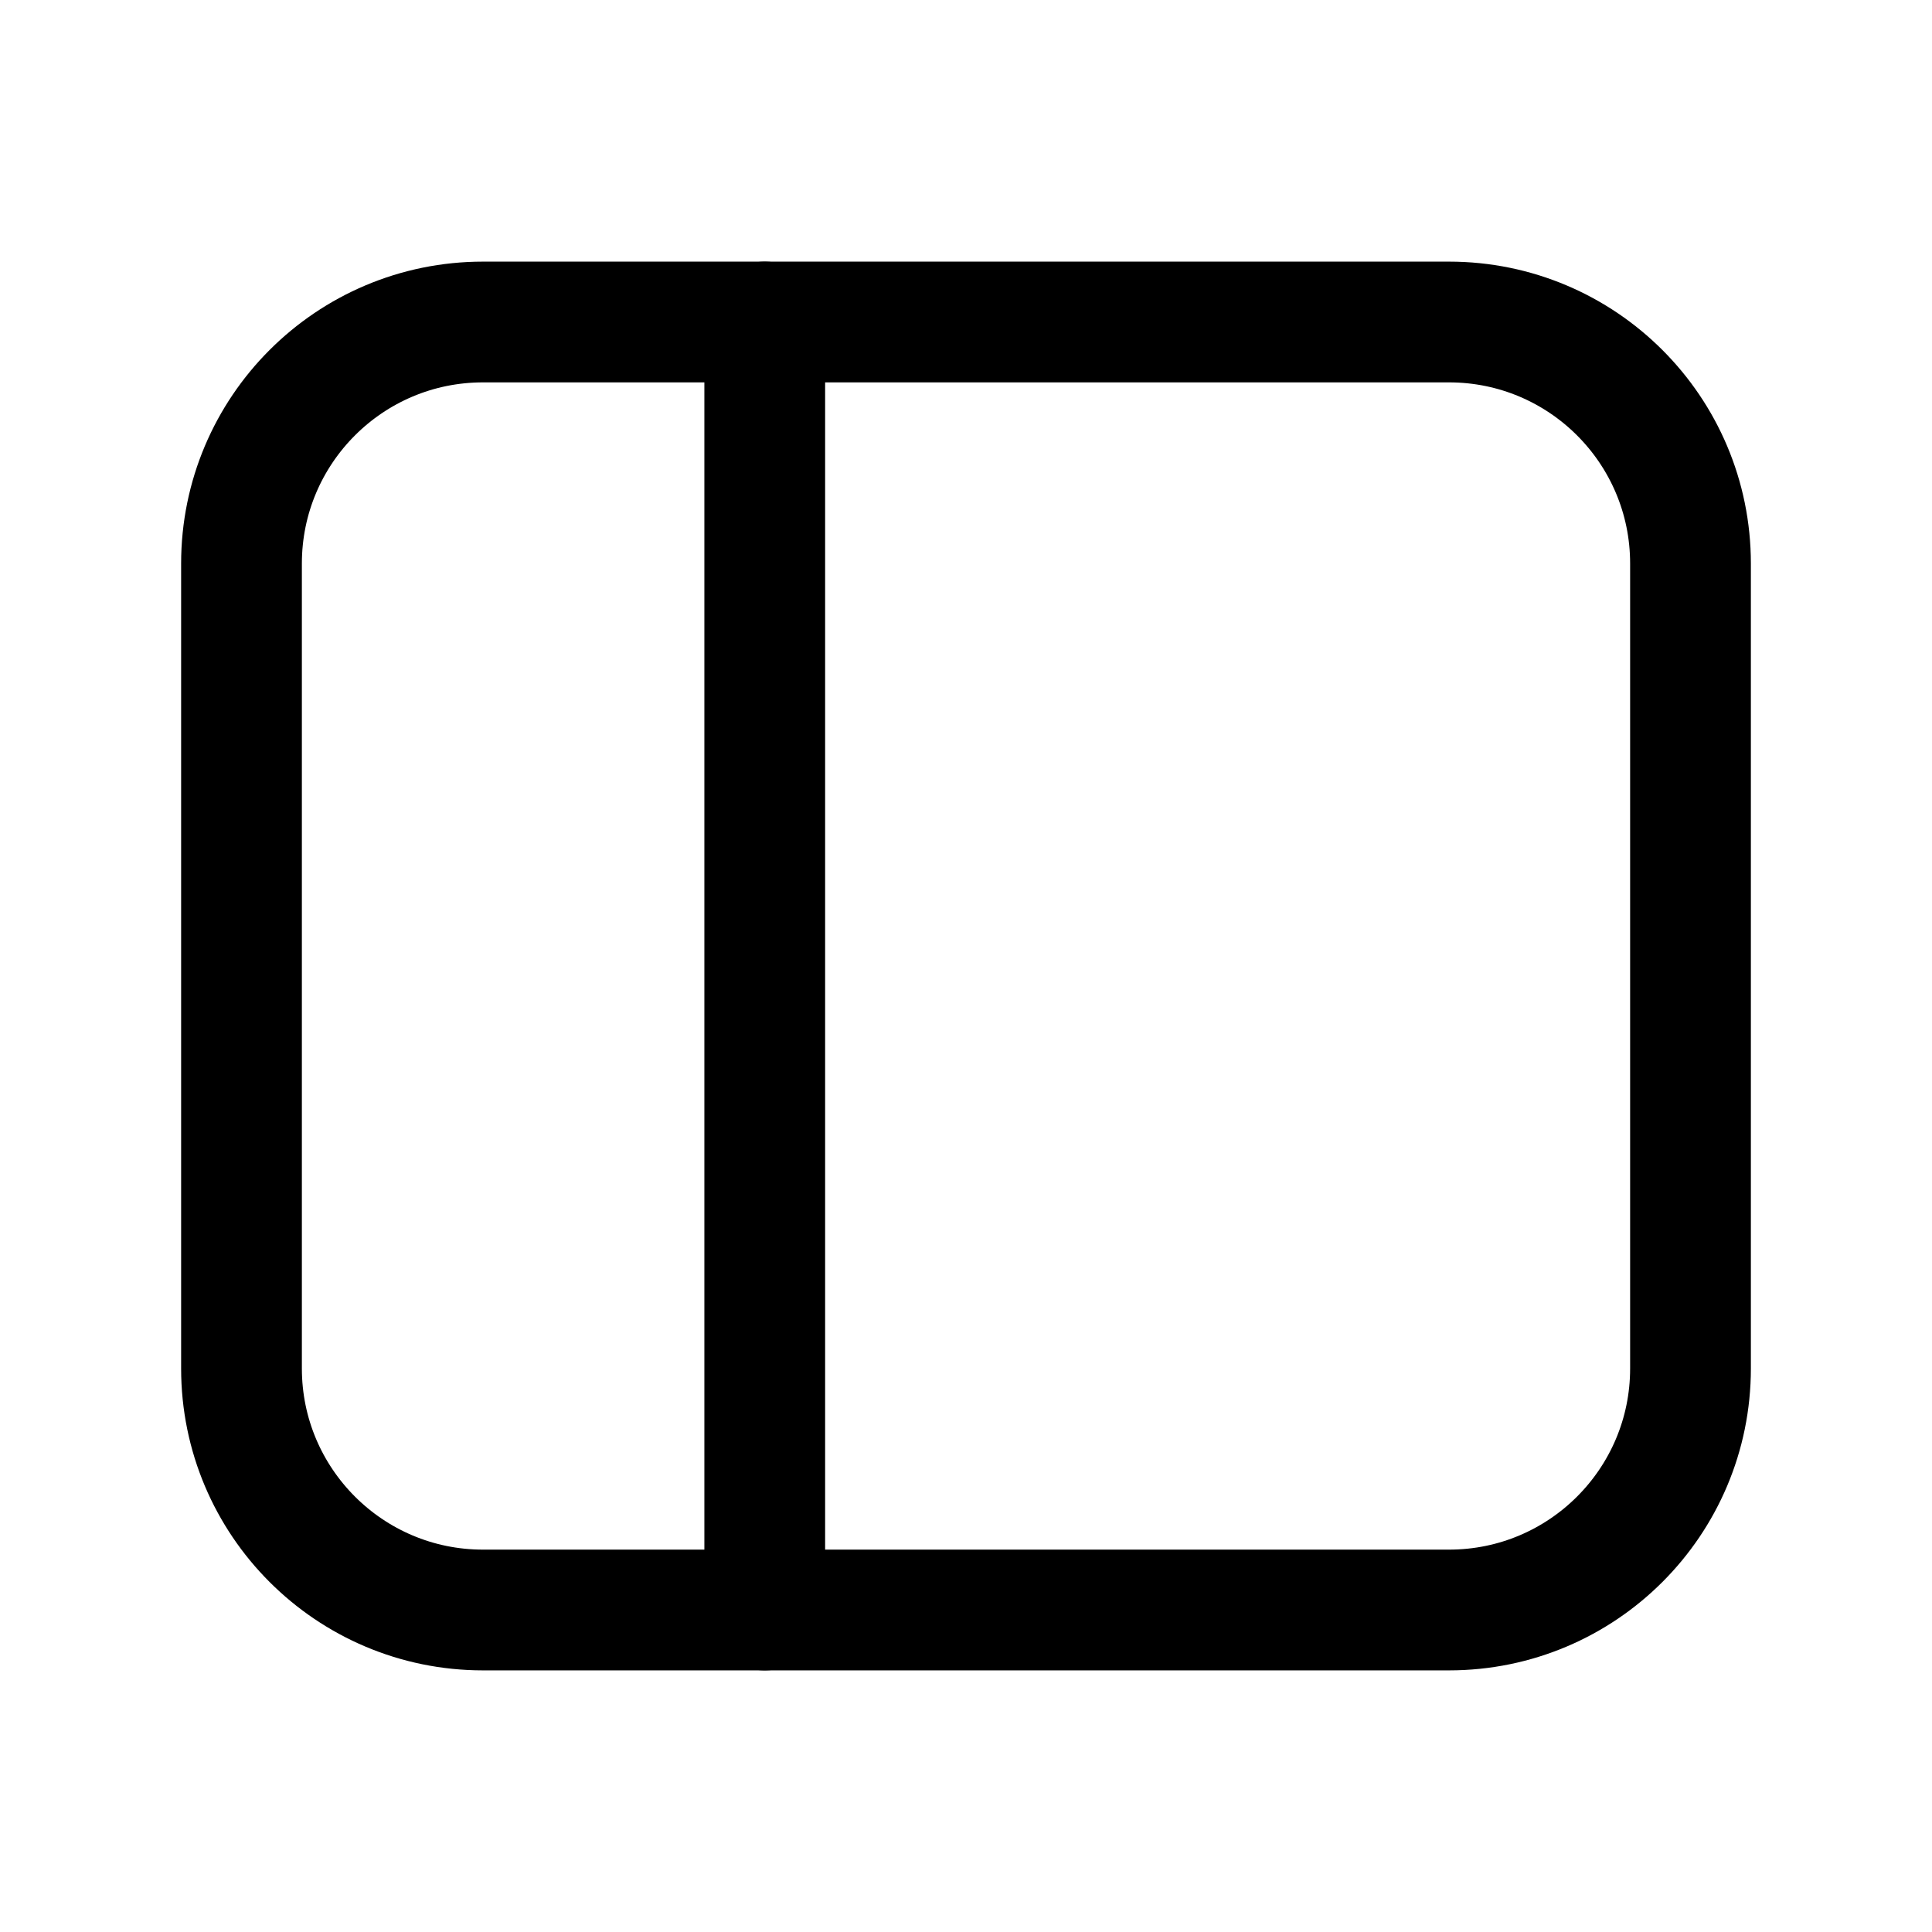
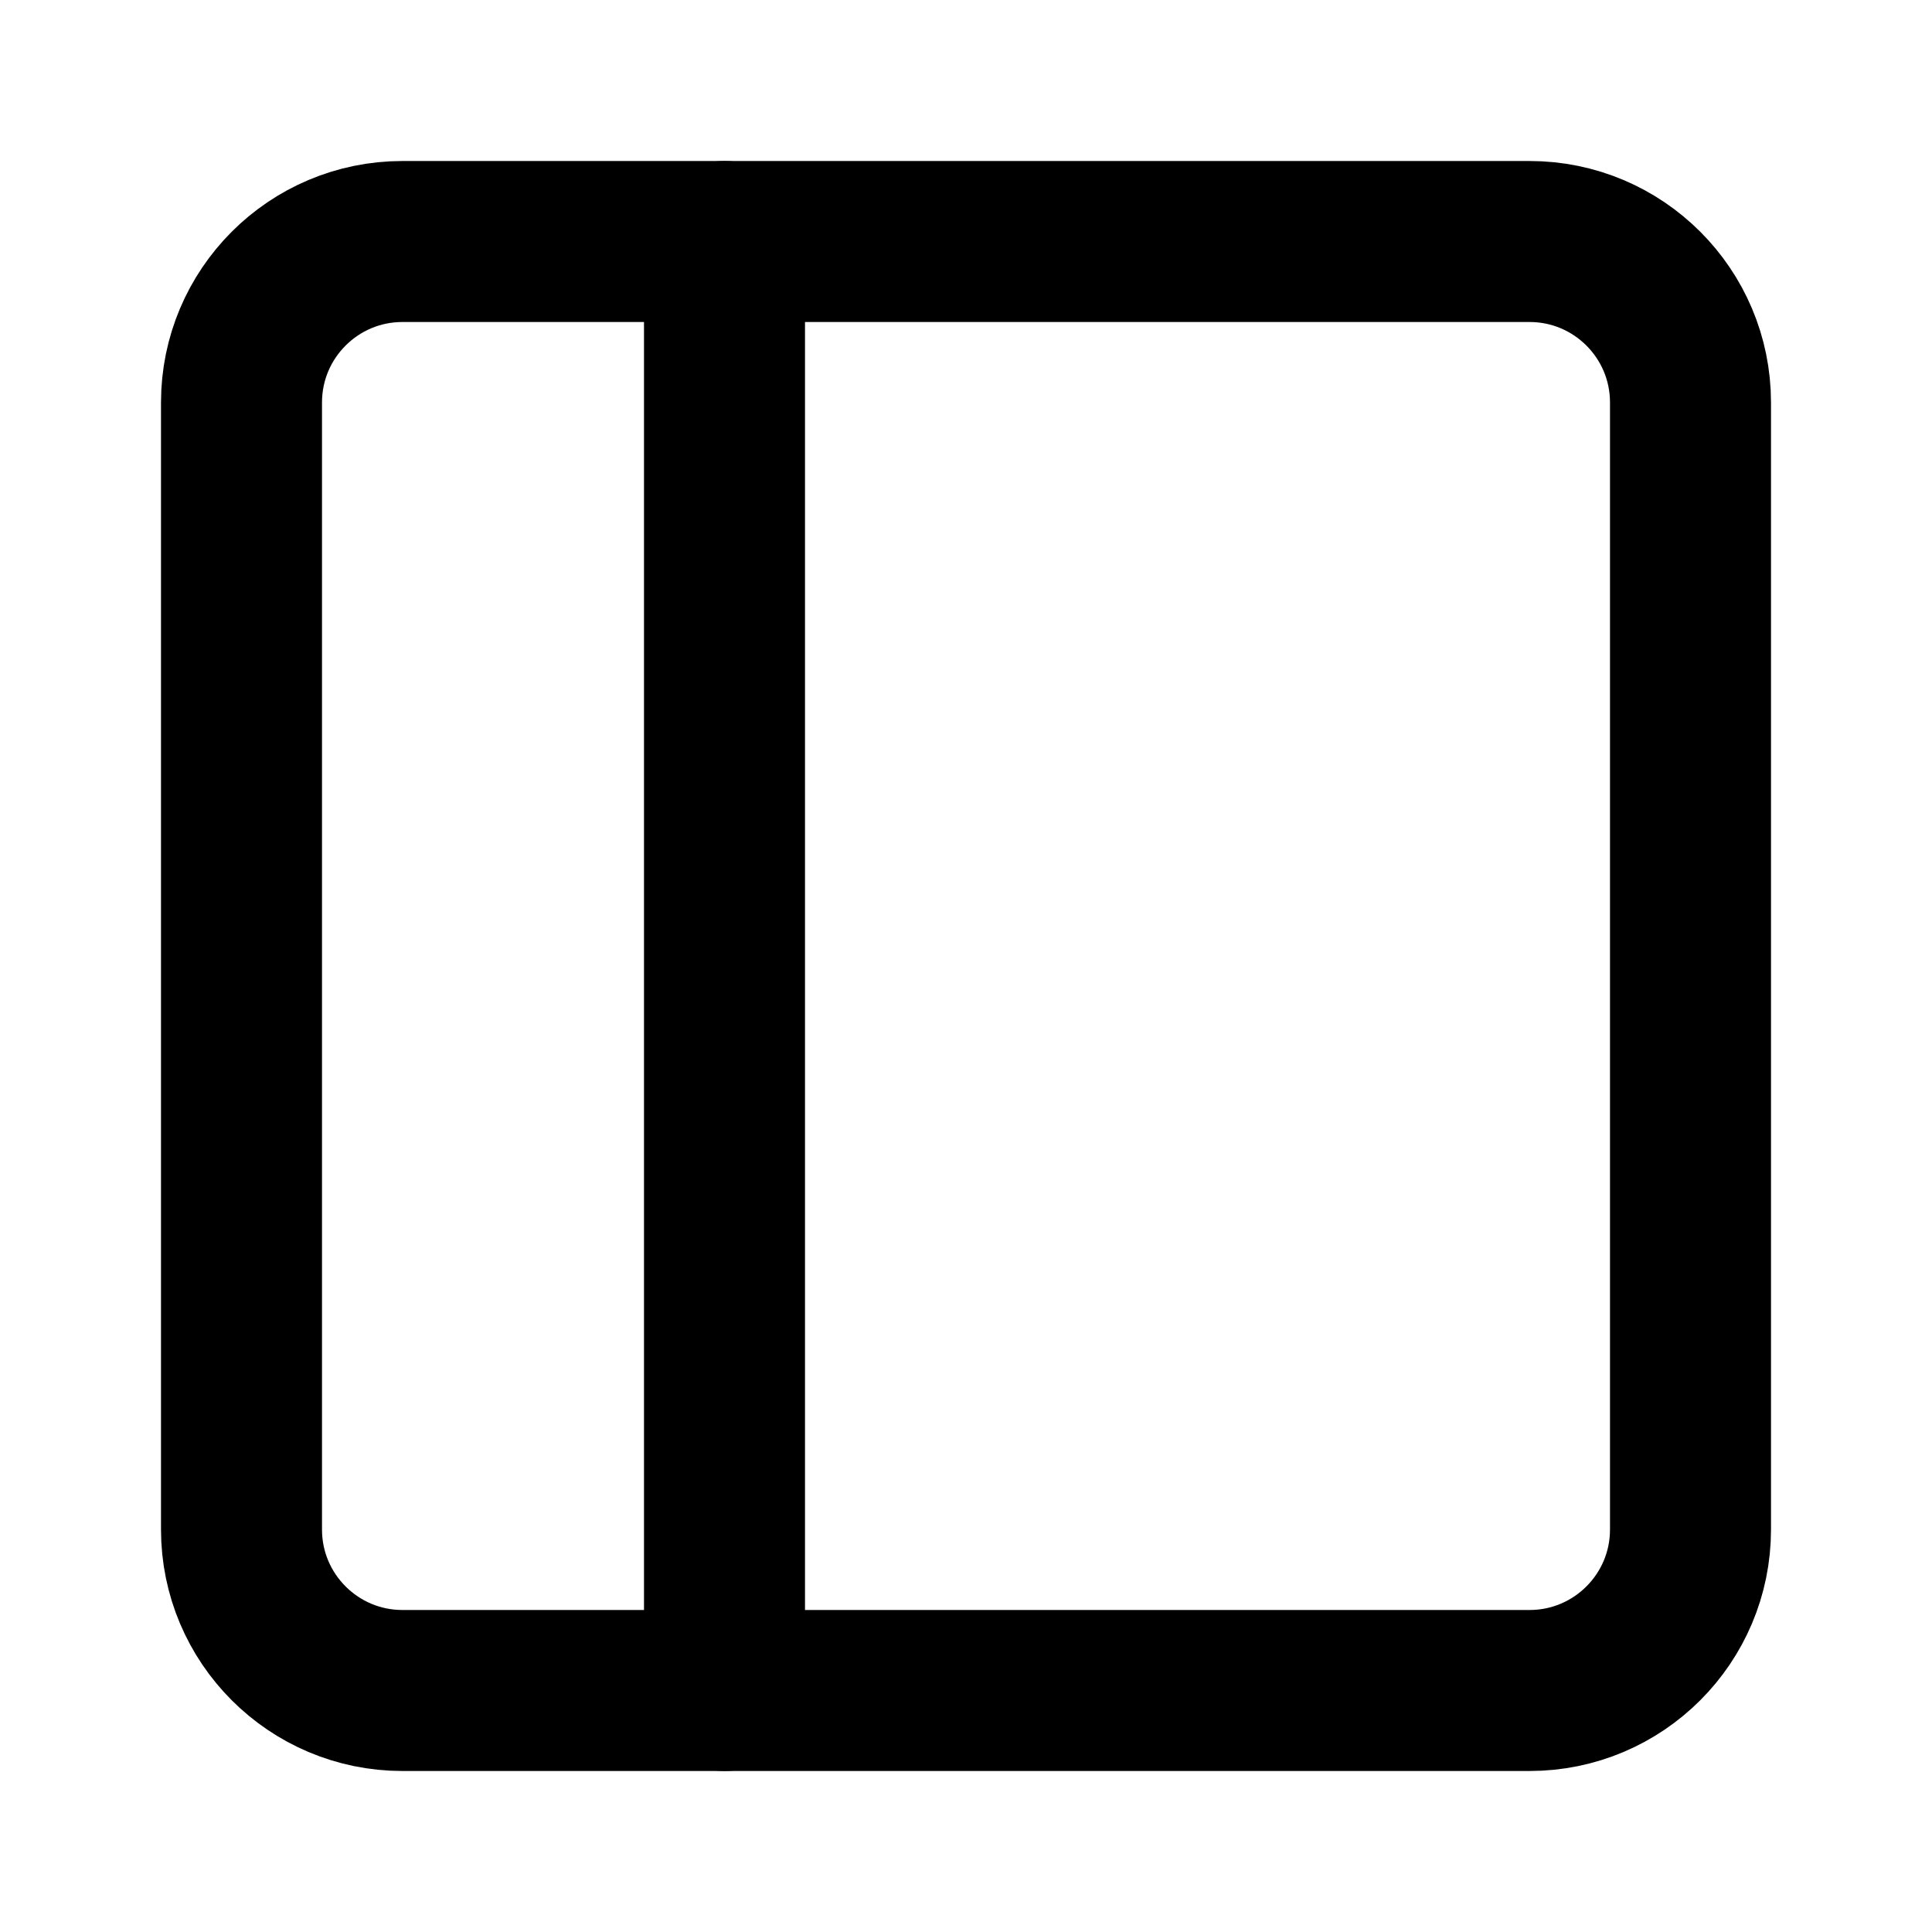
- <svg xmlns="http://www.w3.org/2000/svg" viewBox="0 0 24 24" fill="none" stroke="currentColor" stroke-width="1.5" stroke-linecap="round" stroke-linejoin="round">
-   <rect x="3" y="4" width="18" height="16" rx="3" />
-   <path d="M9.5 4v16" />
+ <svg xmlns="http://www.w3.org/2000/svg" width="24" height="24" viewBox="0 0 24 24" fill="none" stroke="currentColor" stroke-width="2" stroke-linecap="round" stroke-linejoin="round">
+   <rect width="18" height="18" x="3" y="3" rx="2" />
+   <path d="M9 3v18" />
</svg>
